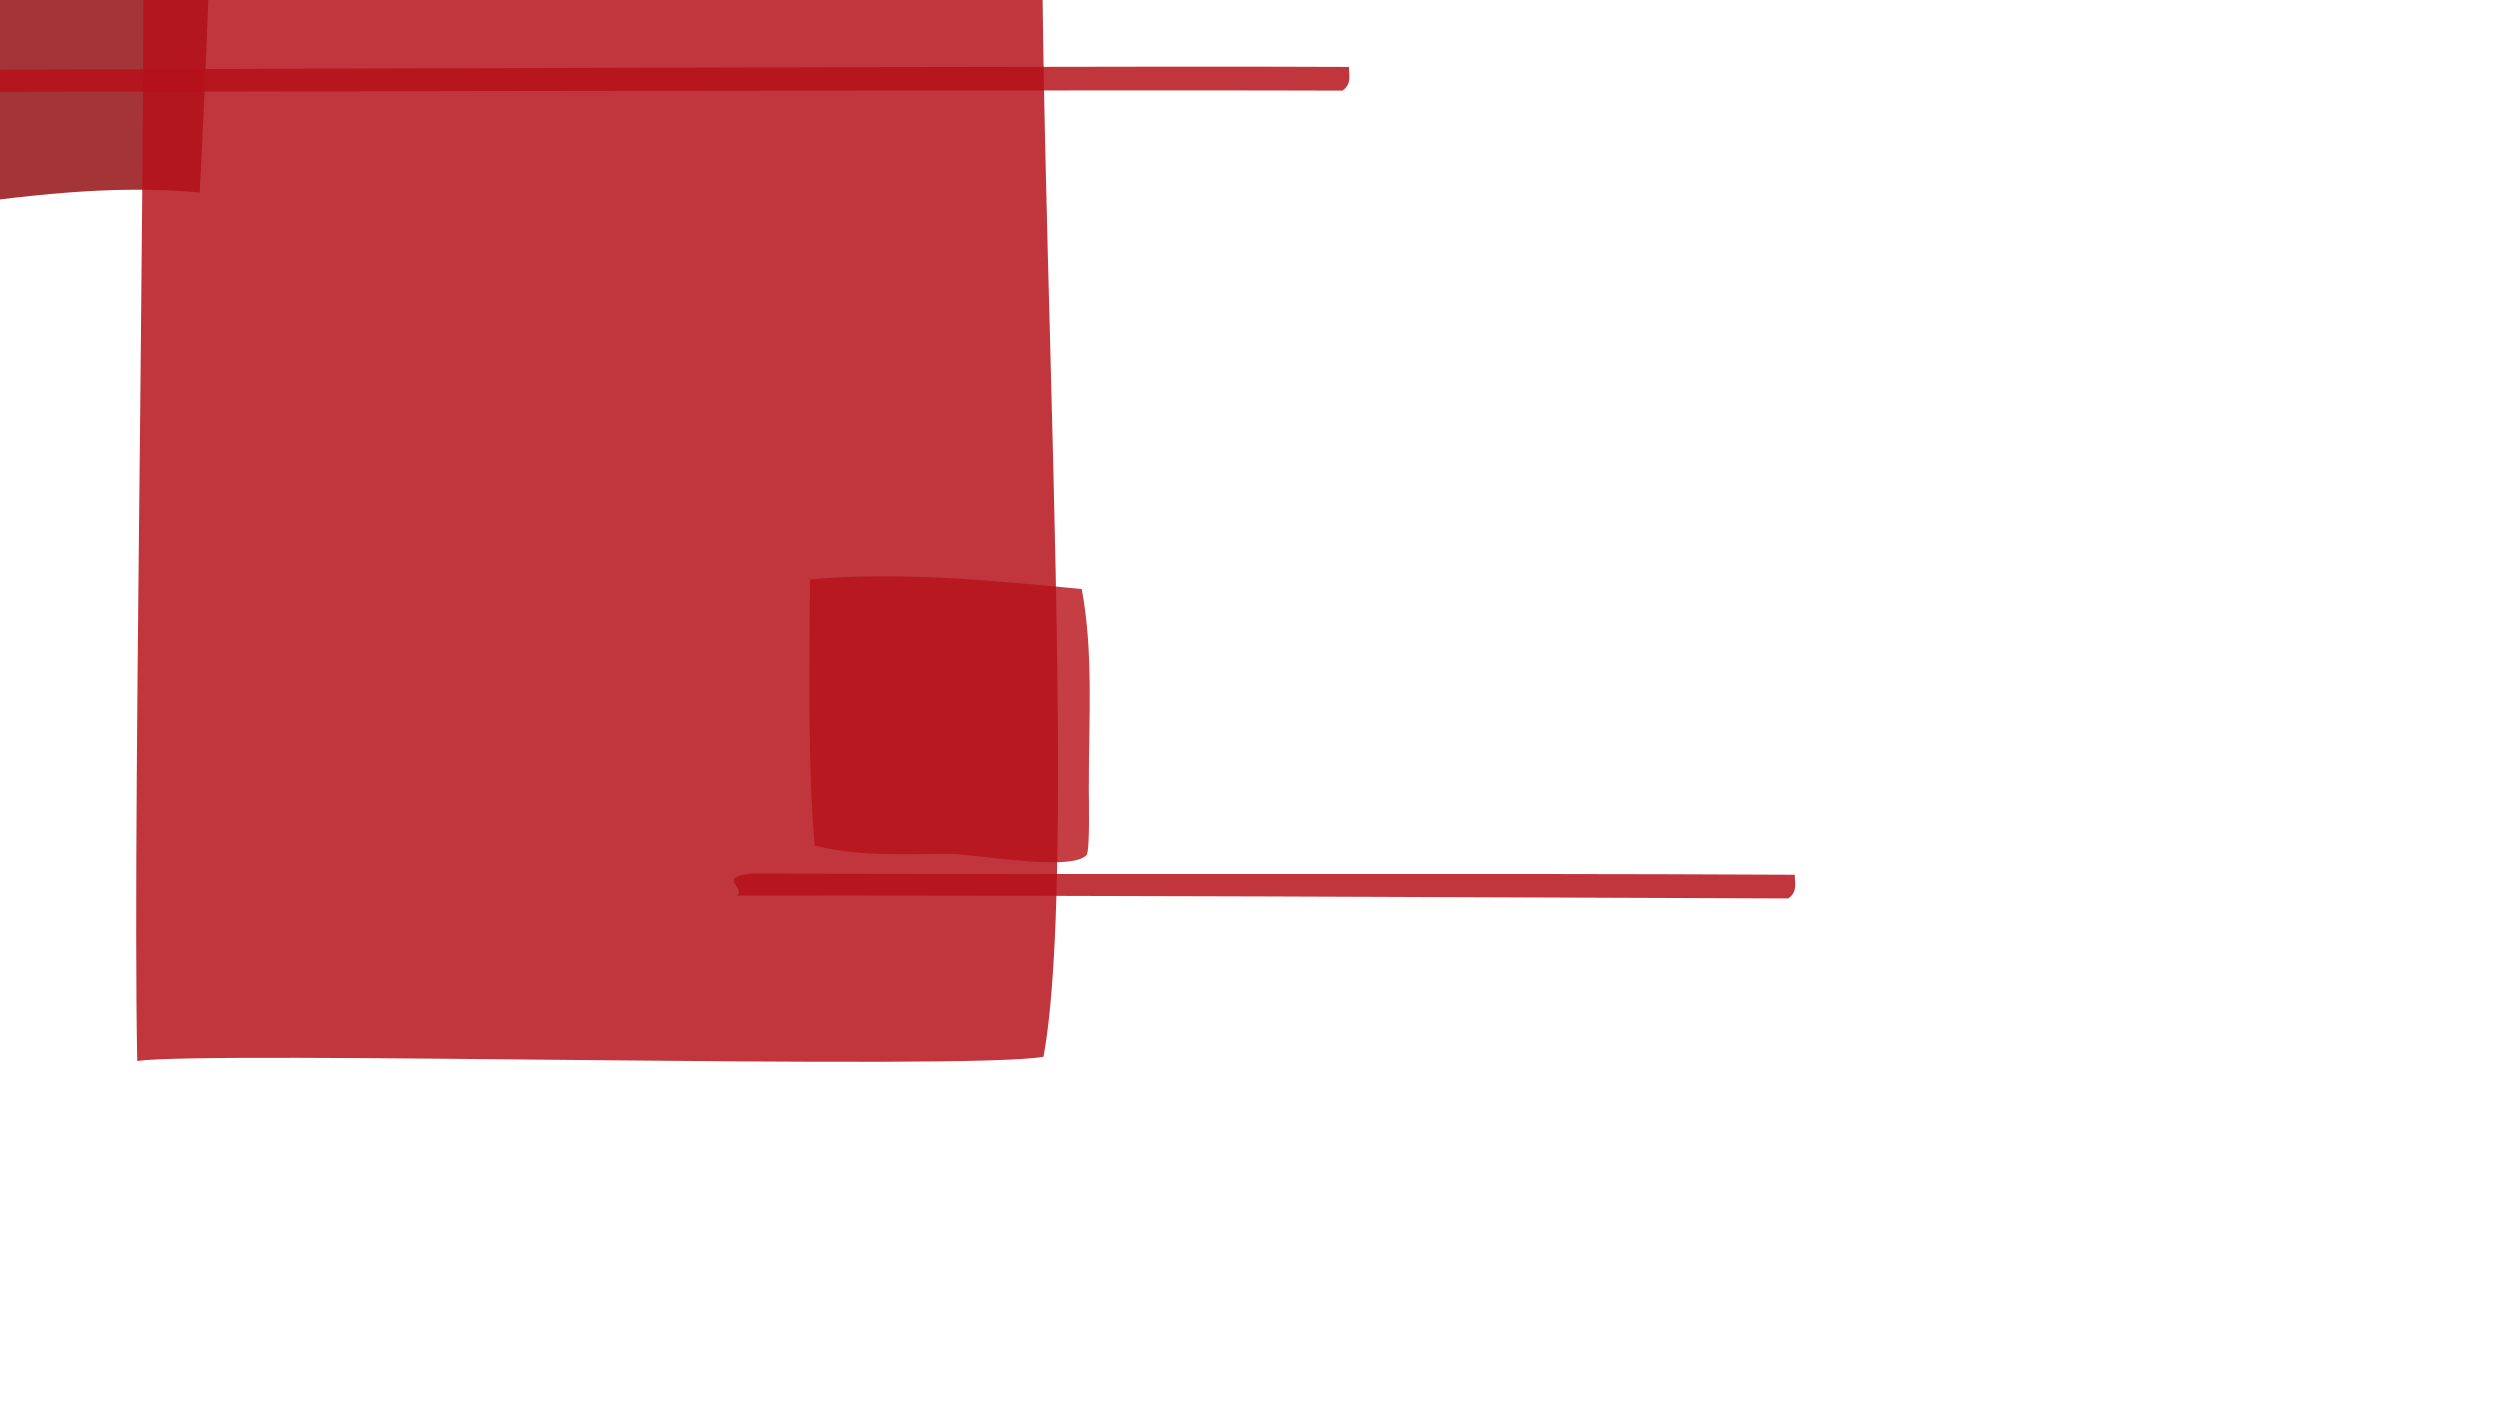
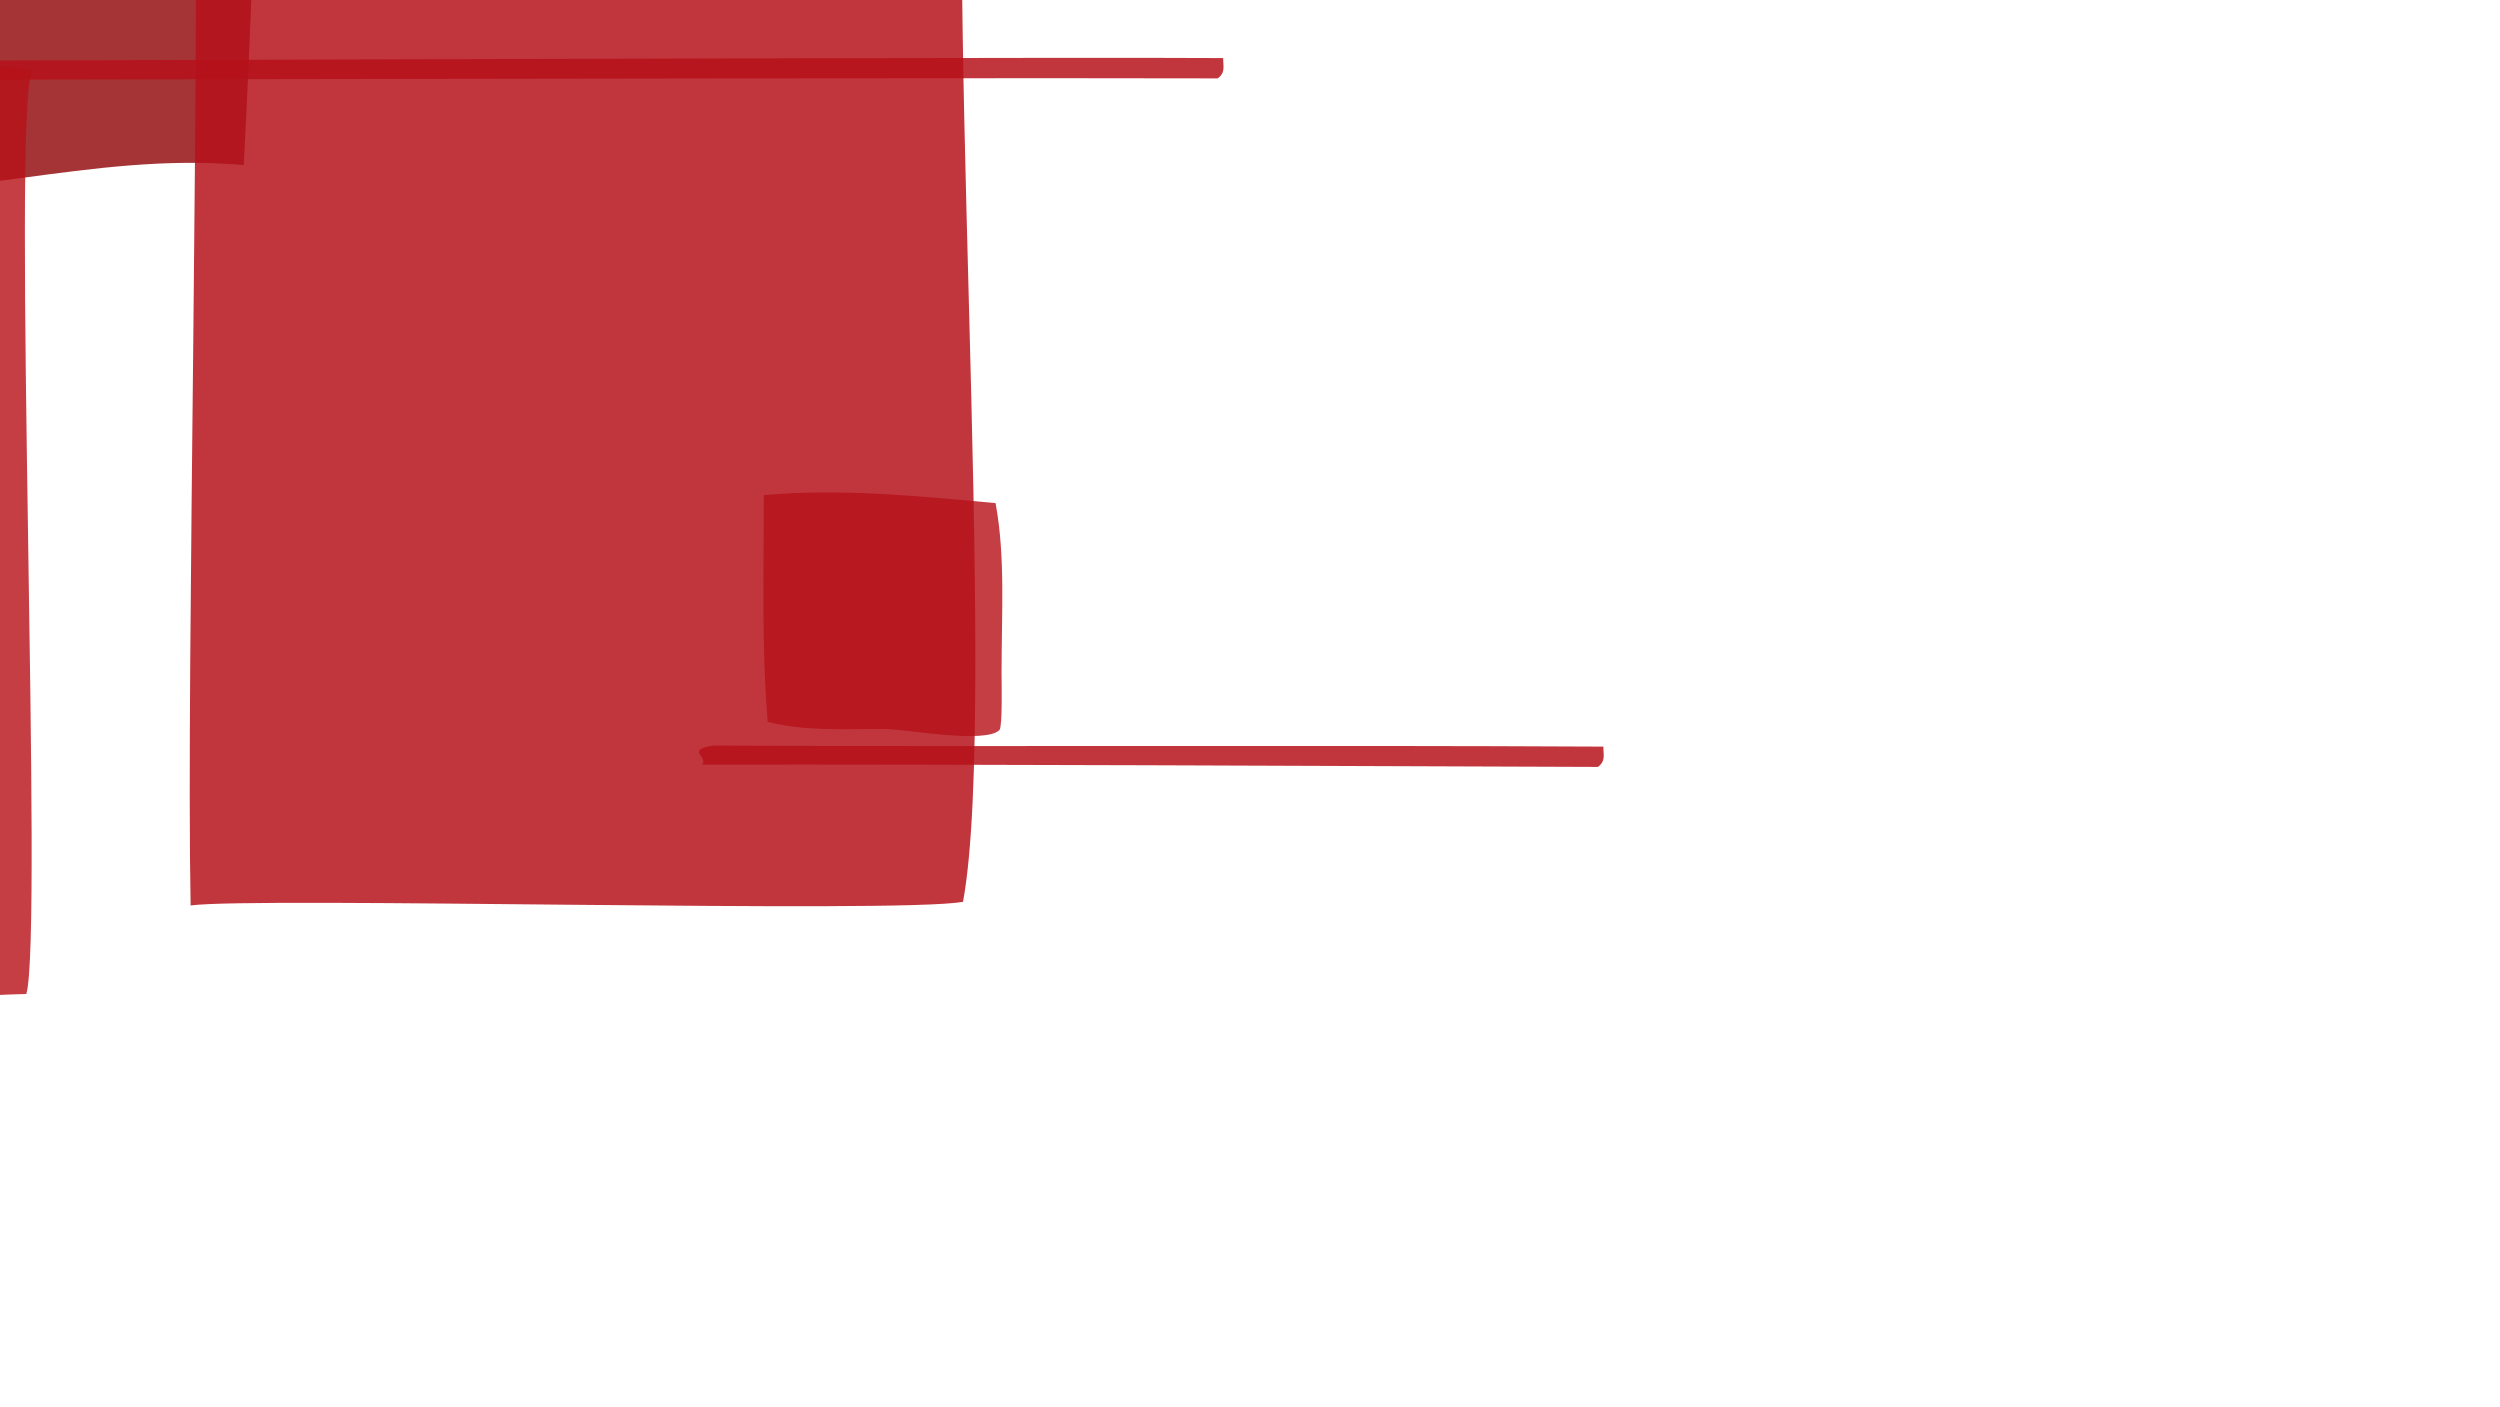
<svg xmlns="http://www.w3.org/2000/svg" version="1.1" id="Layer_1" x="0px" y="0px" viewBox="0 0 960 540" enable-background="new 0 0 960 540" xml:space="preserve">
-   <path id="i1" opacity="0.78" fill-rule="evenodd" clip-rule="evenodd" fill="#B61119" d="M2.4-325.9c-62.1-9.5-137,1.7-196.6,7.2  c-1.1,48.7,2,96.3-1.2,145.7c64,5.4,133.7-10,192.9-3.4C2-223.4,2.1-274.8,2.4-325.9z" />
-   <path id="i2" opacity="0.85" fill-rule="evenodd" clip-rule="evenodd" fill="#951114" d="M82.9-115.4c-62-5.1-138.1,4.7-202.3,5.4  c1.1,68-6.4,127.7-6.1,195c70,7,132.9-17.4,202.2-11.1C79.9,11.9,82.1-51.1,82.9-115.4z" />
-   <path id="i3" opacity="0.81" fill-rule="evenodd" clip-rule="evenodd" fill="#B61119" d="M-151.1,34.3c-13.8,22.9,5.9,370.5,3,414.1  c46.9,6.5,89.9-0.4,126.7-1c7.7-25.7-6.4-389.8,2.4-415.4C-27.5,24-138.9,39.8-151.1,34.3z" />
-   <path id="i4" opacity="0.84" fill-rule="evenodd" clip-rule="evenodd" fill="#B61119" d="M404.8-129.8  c-18.5-1.8-337.7,8.4-350.7,6.2C57.6,3.5,50.6,301,52.7,407.4c29-4,318.4,3.7,348-1.6C417.4,315.5,389.8-42.5,404.8-129.8z" />
-   <path id="i5" opacity="0.81" fill-rule="evenodd" clip-rule="evenodd" fill="#B61119" d="M-246.4,113.3c-26.9-2.6-66.3,2-88.9,1.6  c-2.2,36.3-5.3,81.6,0.2,119.2c28.2,1.9,63.7,0.3,87-1.5C-245.7,200.4-244.6,149.3-246.4,113.3z" />
-   <path id="i6" opacity="0.81" fill-rule="evenodd" clip-rule="evenodd" fill="#B61119" d="M311,222.5c0,34-1,67.9,1.8,102.2  c16.7,4.1,31.1,3.3,52.1,3.2c9.5,0,46.1,6.9,52.3,0.5c1.4-1.5,0.9-21.9,0.9-25.4c0-28.2,1.8-52.4-2.7-76.8  C380.8,222.9,346.2,219.4,311,222.5z" />
-   <path id="i7" opacity="0.85" fill="#951114" d="M-508.5-366.5c-22.2,0.9-89.8,4.6-113.6,3.9c0.5,45,2.3,99.4-3.2,143.8  c18.5,4,97.8-0.7,119.4,0.1C-504.4-267.4-507.9-315.7-508.5-366.5z" />
-   <path id="i8" opacity="0.84" fill="#B61119" d="M-527.5-242.6c1.1,96.2,2.4,196.3-0.6,293.2c16.8,2.4,37.3,1.1,56.8,0.9  c4.2-96.1-6.7-196.4-3.2-291.3C-486.3-248.9-506.9-240.5-527.5-242.6z" />
-   <path id="i9" opacity="0.84" fill="#B61119" d="M-424.7,36.1c132.8-0.1,806.4-1.8,940.2-1.3c3.8-2.7,2.4-6,2.5-9.1  c-132.6-0.7-806.6,2.4-937.6,1.9C-432.4,29.6-421.3,32.9-424.7,36.1z" />
-   <path id="i10" opacity="0.84" fill="#B61119" d="M-164.5,823.5c2.3-232.9,12.7-1414.3,16.2-1648.8c-4.6-6.7-10.4-4.4-15.8-4.8  c-3.8,232.5-11.5,1414.6-15.1,1644.2C-176.2,836.8-170.2,817.5-164.5,823.5z" />
-   <path id="i11" opacity="0.84" fill="#B61119" d="M283,343.9c132.8-0.1,270,0.6,403.7,1.1c3.8-2.7,2.4-6,2.5-9.1  c-132.6-0.7-270.2,0.1-401.1-0.5C275.3,337.3,286.4,340.6,283,343.9z" />
+   <path id="i1" opacity="0.78" fill="#B61119" enable-background="new    " d="M30.3-277.3c-52.9-8.1-116.8,1.4-167.6,6.1  c-0.9,41.5,1.7,82.1-1,124.2c54.5,4.6,114-8.5,164.4-2.9C30-189.9,30.1-233.7,30.3-277.3z" />
+   <path id="i2" opacity="0.85" fill="#951114" enable-background="new    " d="M98.9-97.9c-52.8-4.3-117.7,4-172.4,4.6  c0.9,58-5.5,108.8-5.2,166.2c59.7,6,113.3-14.8,172.3-9.5C96.4,10.6,98.3-43.1,98.9-97.9z" />
+   <path id="i3" opacity="0.81" fill="#B61119" enable-background="new    " d="M-100.5,29.7c-11.8,19.5,5,315.8,2.6,352.9  c40,5.5,76.6-0.3,108-0.9c6.6-21.9-5.5-332.2,2-354C4.8,20.9-90.1,34.4-100.5,29.7z" />
+   <path id="i4" opacity="0.84" fill="#B61119" enable-background="new    " d="M373.3-110.2c-15.8-1.5-287.8,7.2-298.9,5.3  c3,108.3-3,361.9-1.2,452.6c24.7-3.4,271.4,3.2,296.6-1.4C384,269.4,360.5-35.7,373.3-110.2z" />
+   <path id="i5" opacity="0.81" fill="#B61119" enable-background="new    " d="M-181.7,97c-22.9-2.2-56.5,1.7-75.8,1.4  c-1.9,30.9-4.5,69.5,0.2,101.6c24,1.6,54.3,0.3,74.1-1.3C-181.1,171.3-180.2,127.7-181.7,97z" />
+   <path id="i6" opacity="0.81" fill="#B61119" enable-background="new    " d="M293.3,190.1c0,29-0.9,57.9,1.5,87.1  c14.2,3.5,26.5,2.8,44.4,2.7c8.1,0,39.3,5.9,44.6,0.4c1.2-1.3,0.8-18.7,0.8-21.6c0-24,1.5-44.7-2.3-65.5  C352.8,190.5,323.3,187.5,293.3,190.1z" />
+   <path id="i7" opacity="0.85" fill="#951114" enable-background="new    " d="M-405.1-311.9c-18.9,0.8-76.5,3.9-96.8,3.3  c0.4,38.4,2,84.7-2.7,122.6c15.8,3.4,83.4-0.6,101.8,0.1C-401.6-227.4-404.6-268.6-405.1-311.9z" />
+   <path id="i8" opacity="0.84" fill="#B61119" enable-background="new    " d="M-421.3-206.3c0.9,82,2,167.3-0.5,249.9  c14.3,2,31.8,0.9,48.4,0.8c3.6-81.9-5.7-167.4-2.7-248.3C-386.2-211.7-403.8-204.5-421.3-206.3z" />
+   <path id="i9" opacity="0.84" fill="#B61119" enable-background="new    " d="M-333.7,31.2c113.2-0.1,687.3-1.5,801.3-1.1  c3.2-2.3,2-5.1,2.1-7.8c-113-0.6-687.5,2-799.1,1.6C-340.3,25.7-330.8,28.5-333.7,31.2z" />
+   <path id="i10" opacity="0.84" fill="#B61119" enable-background="new    " d="M-111.9,702.3c2-198.5,10.8-1205.4,13.8-1405.3  c-3.9-5.7-8.9-3.8-13.5-4.1c-3.2,198.2-9.8,1205.7-12.9,1401.3C-121.9,713.7-116.8,697.2-111.9,702.3z" />
+   <path id="i11" opacity="0.84" fill="#B61119" enable-background="new    " d="M269.5,293.6c113.2-0.1,230.1,0.5,344.1,0.9  c3.2-2.3,2-5.1,2.1-7.8c-113-0.6-230.3,0.1-341.9-0.4C262.9,288,272.4,290.8,269.5,293.6z" />
</svg>
